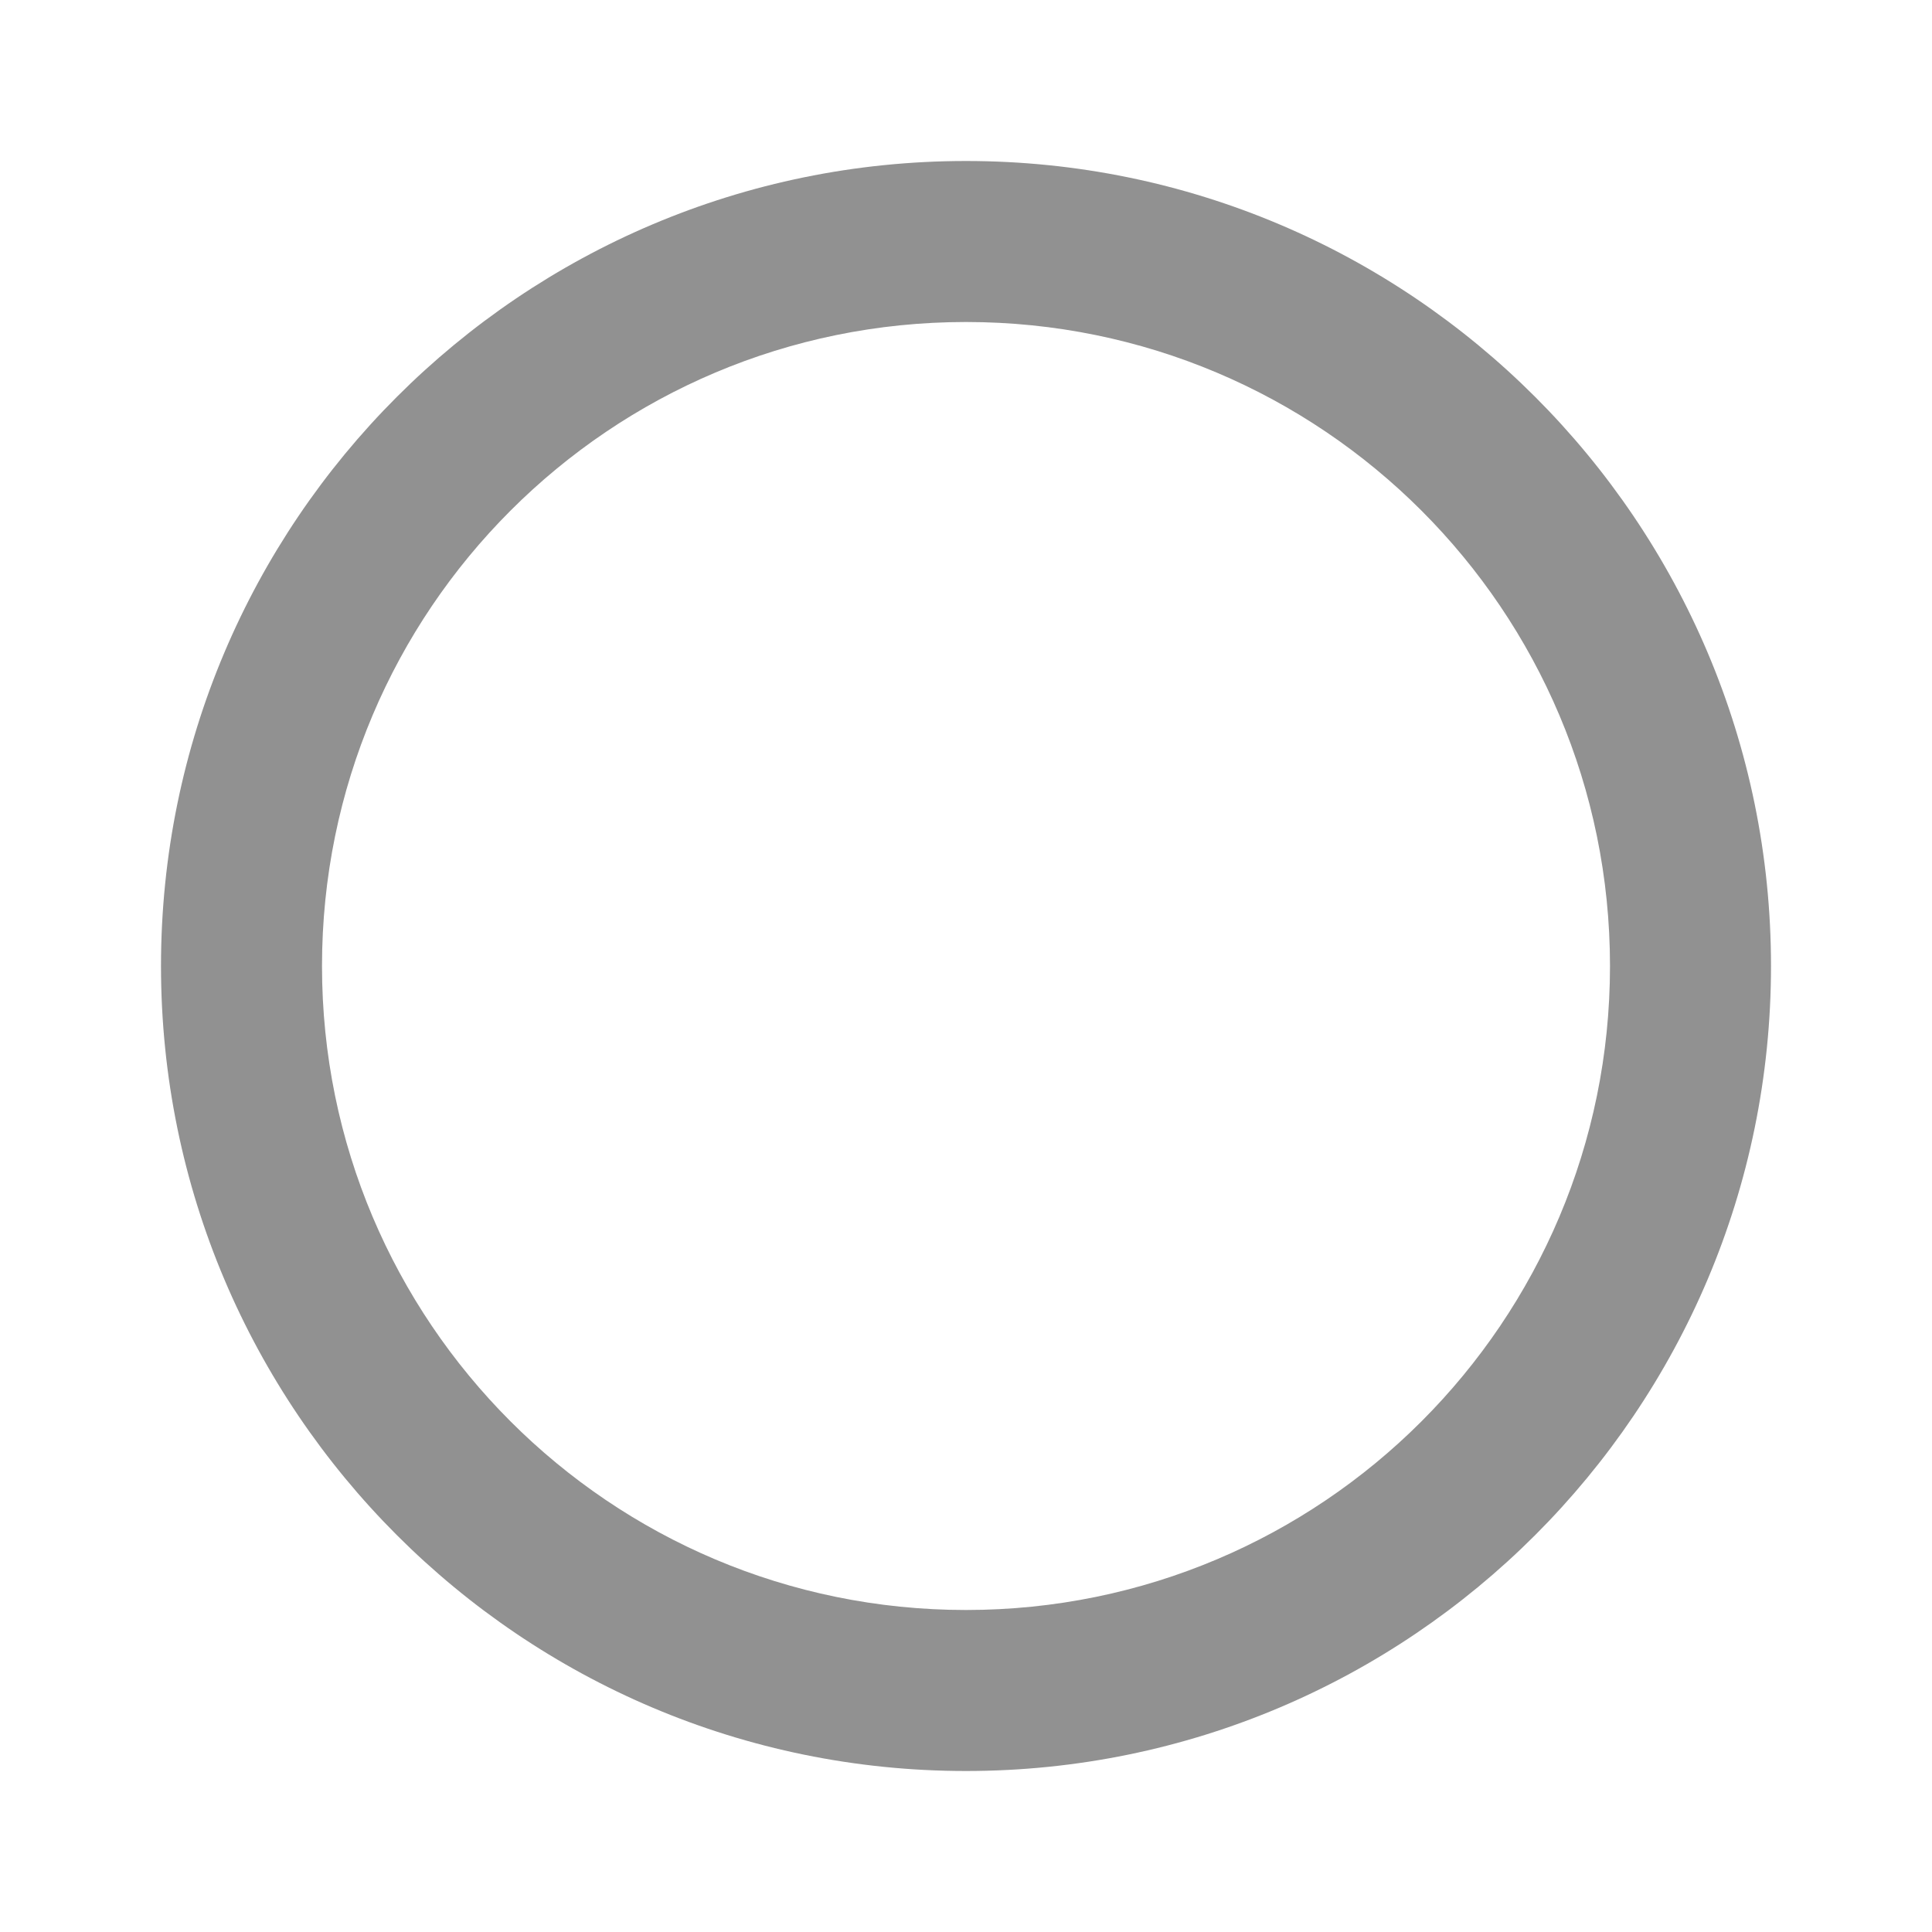
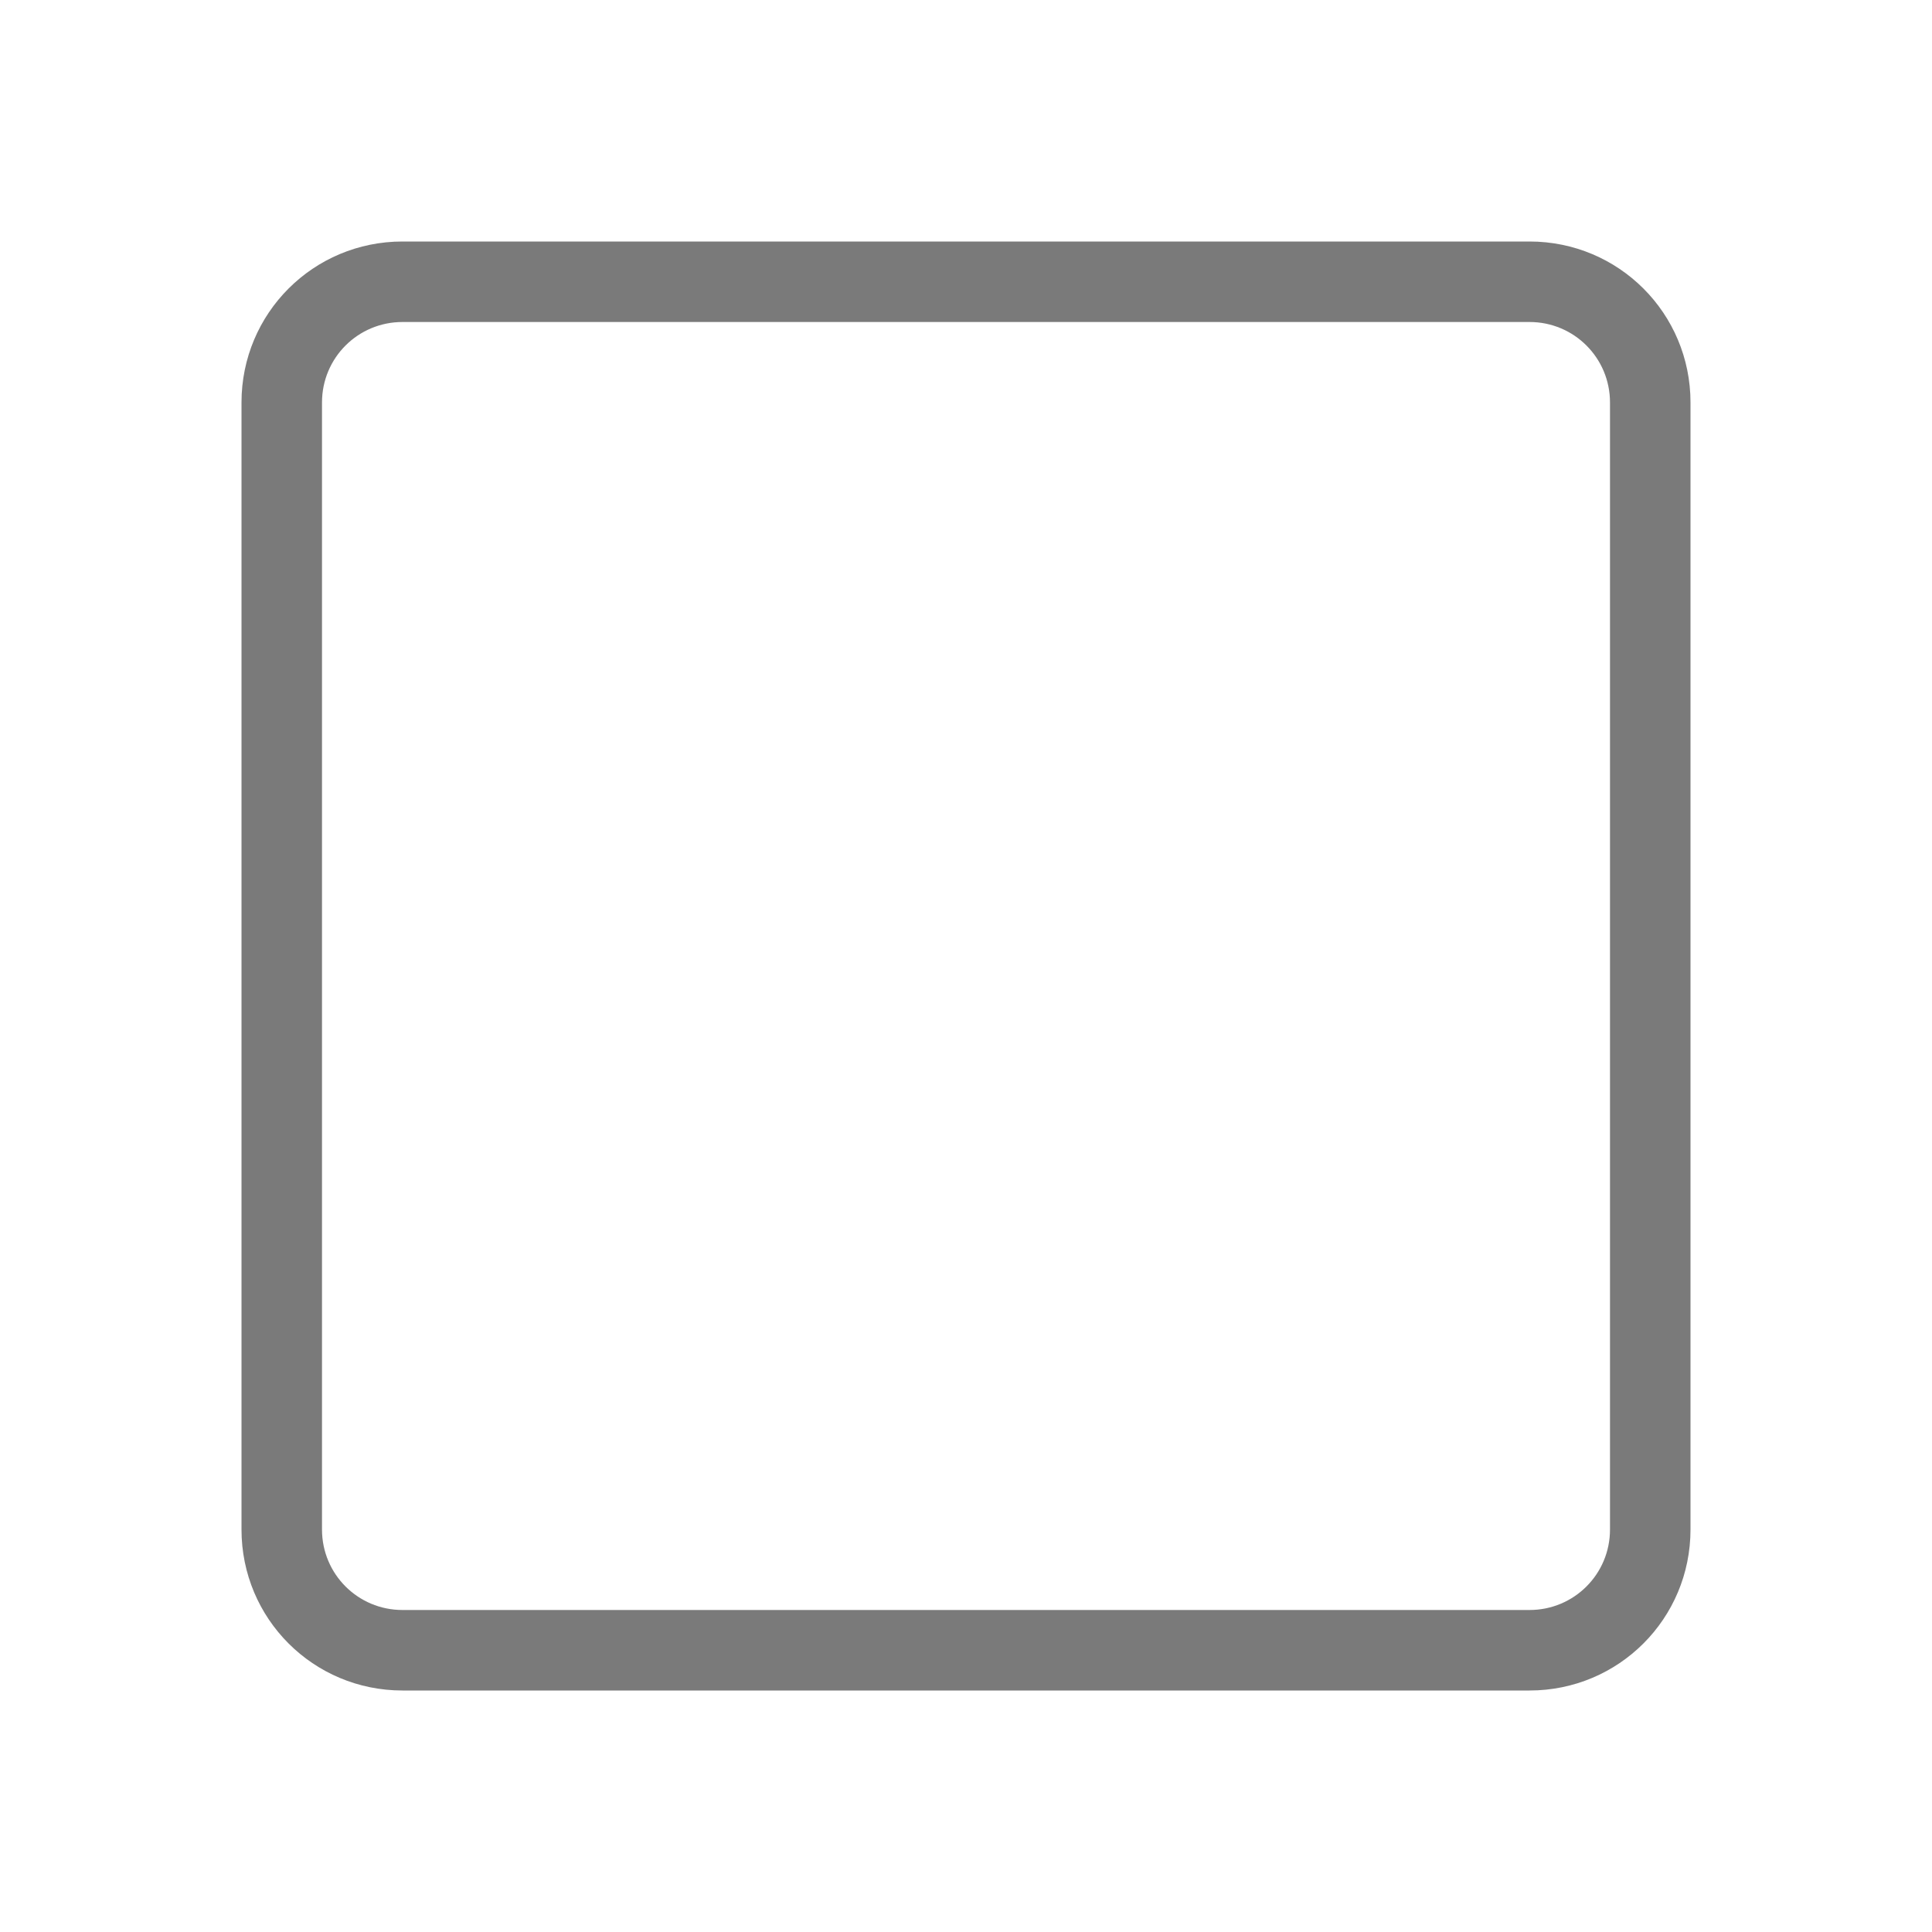
- <svg xmlns="http://www.w3.org/2000/svg" width="24" height="24" fill="#000000" opacity=".54" version="1.1" viewBox="0 0 24 24">
-   <path d="m12 2c-5.52 0-10 4.48-10 10s4.48 10 10 10 10-4.48 10-10-4.48-10-10-10zm0 18c-4.42 0-8-3.58-8-8s3.58-8 8-8 8 3.58 8 8-3.58 8-8 8z" fill="#333333" />
+ <svg xmlns="http://www.w3.org/2000/svg" width="24" height="24" version="1.1" viewBox="0 0 24 24">
+   <path d="m5 3c-1.108 0-2 0.892-2 2v14c0 1.108 0.892 2 2 2h14c1.108 0 2-0.892 2-2v-14c0-1.108-0.892-2-2-2zm0 1h14c0.554 0 1 0.446 1 1v14c0 0.554-0.446 1-1 1h-14c-0.554 0-1-0.446-1-1v-14c0-0.554 0.446-1 1-1z" fill="#333333" opacity=".65" />
</svg>
